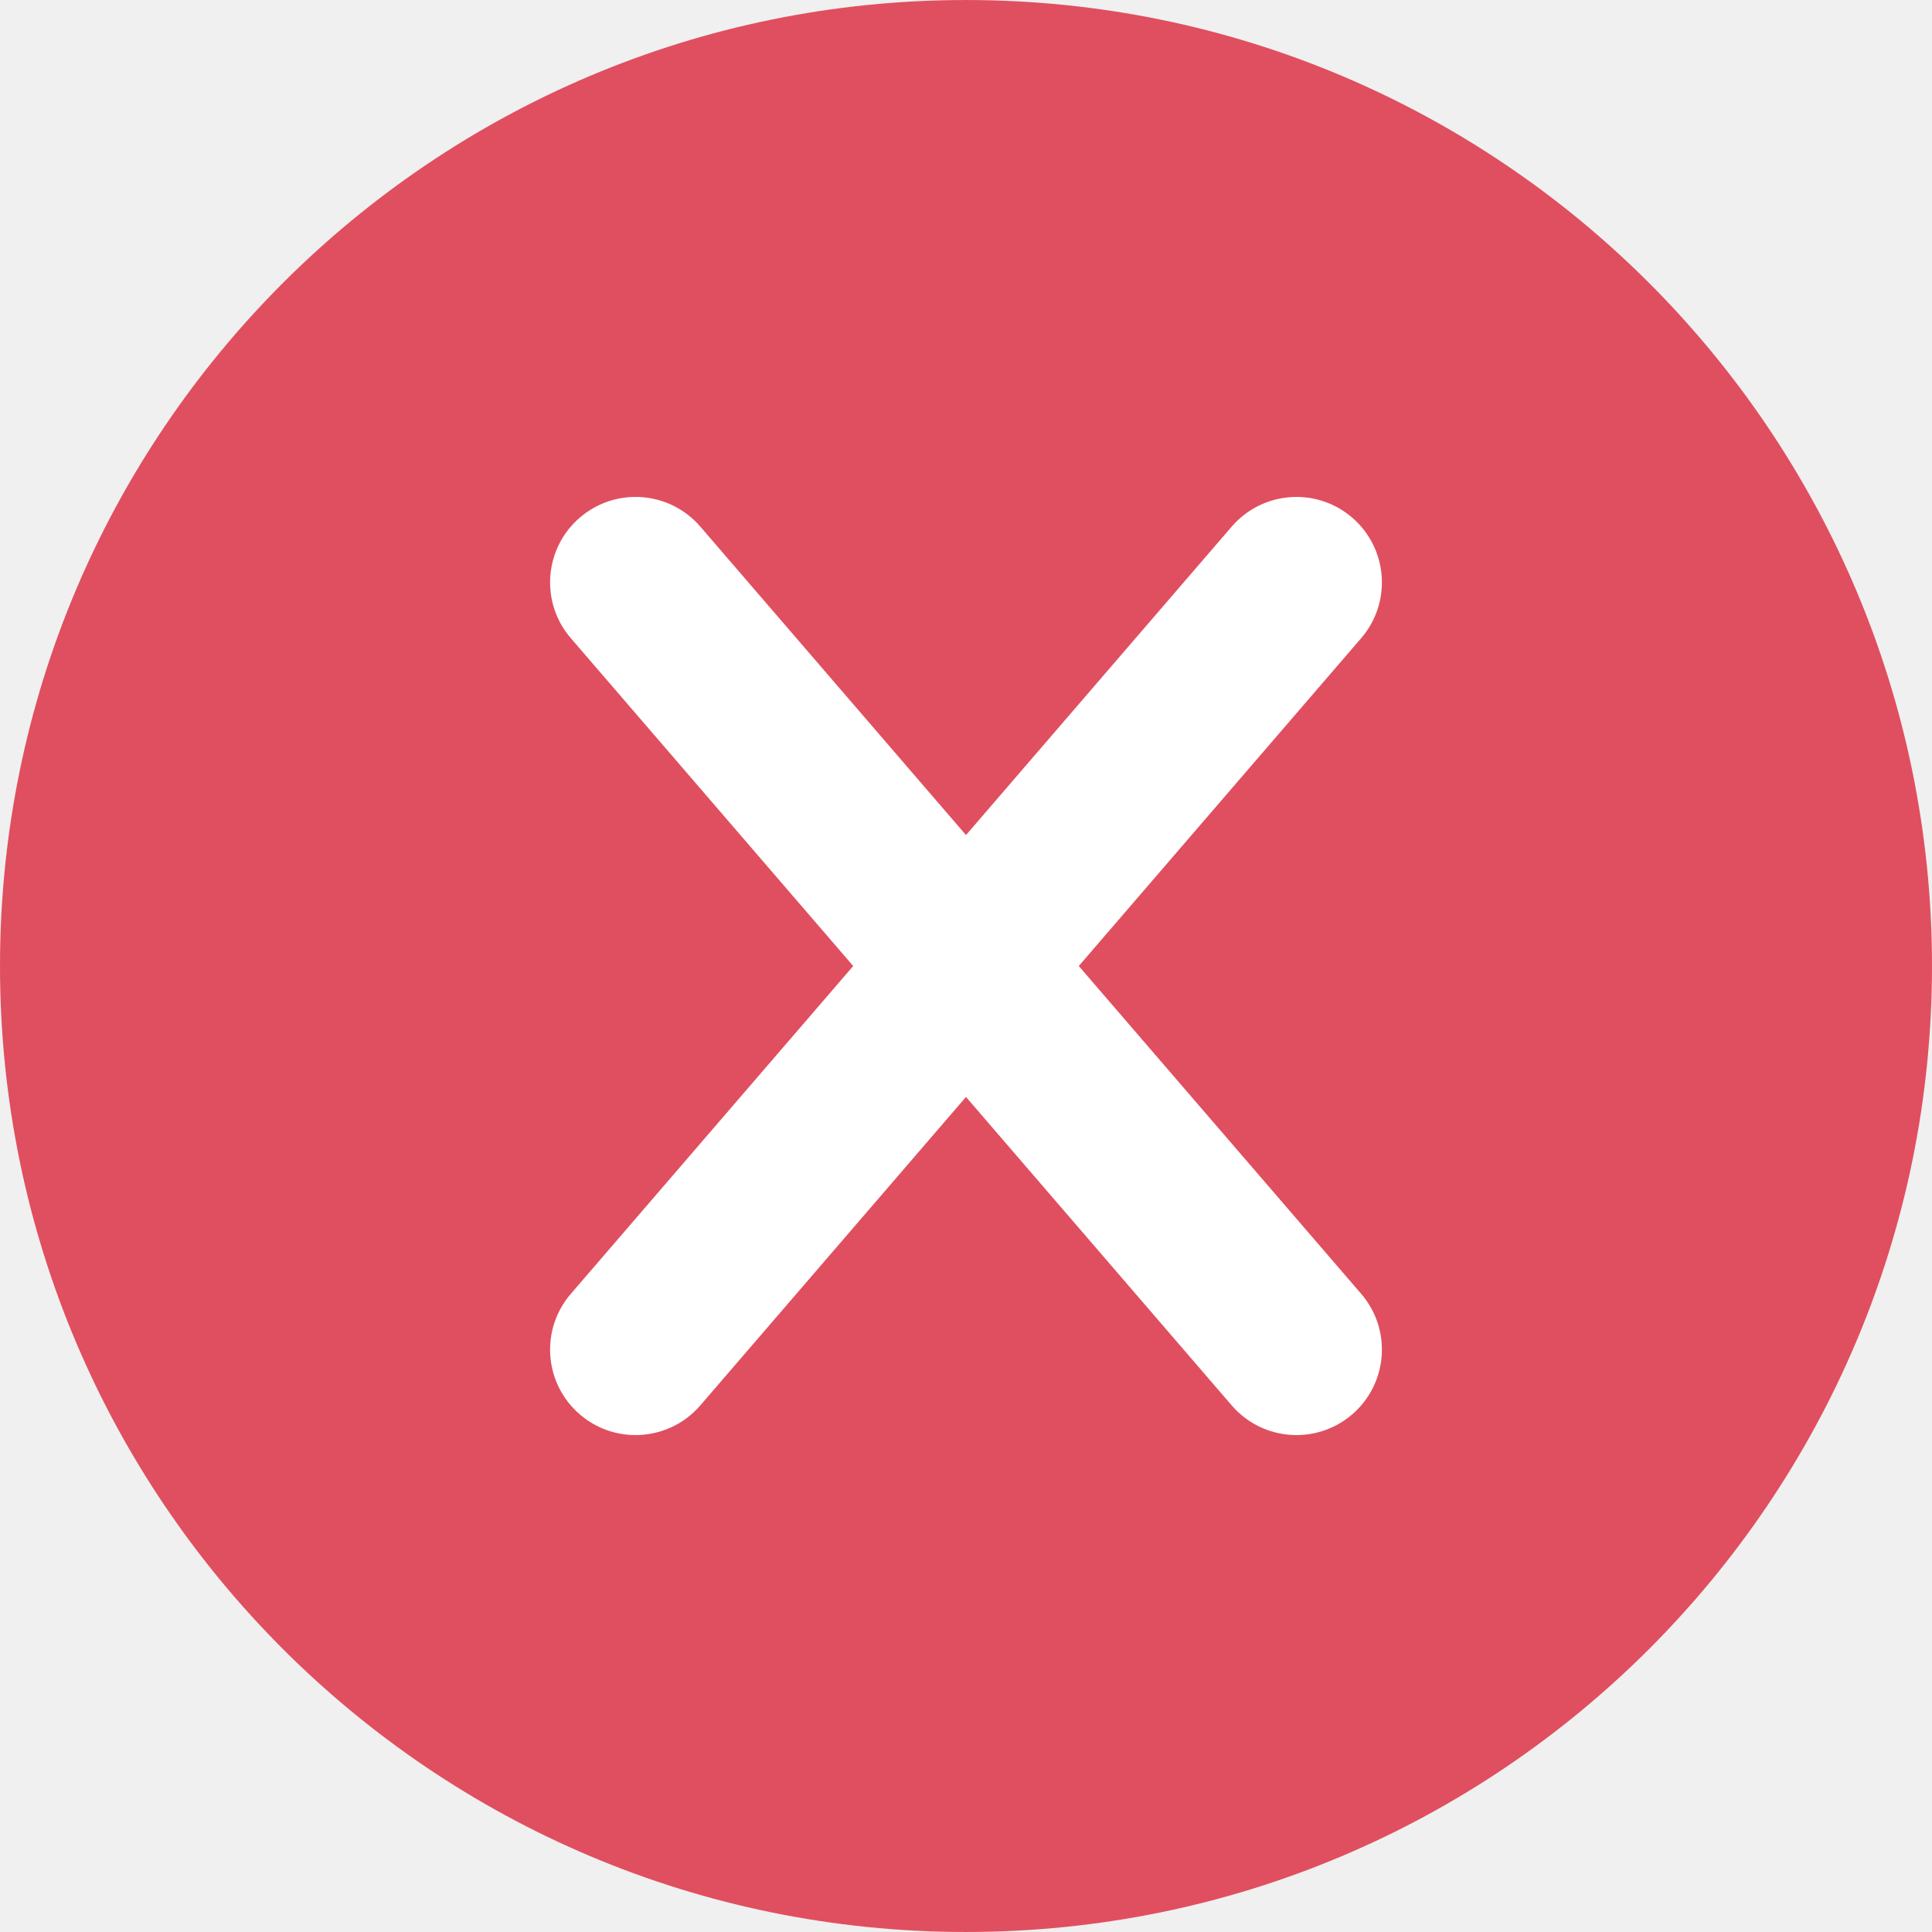
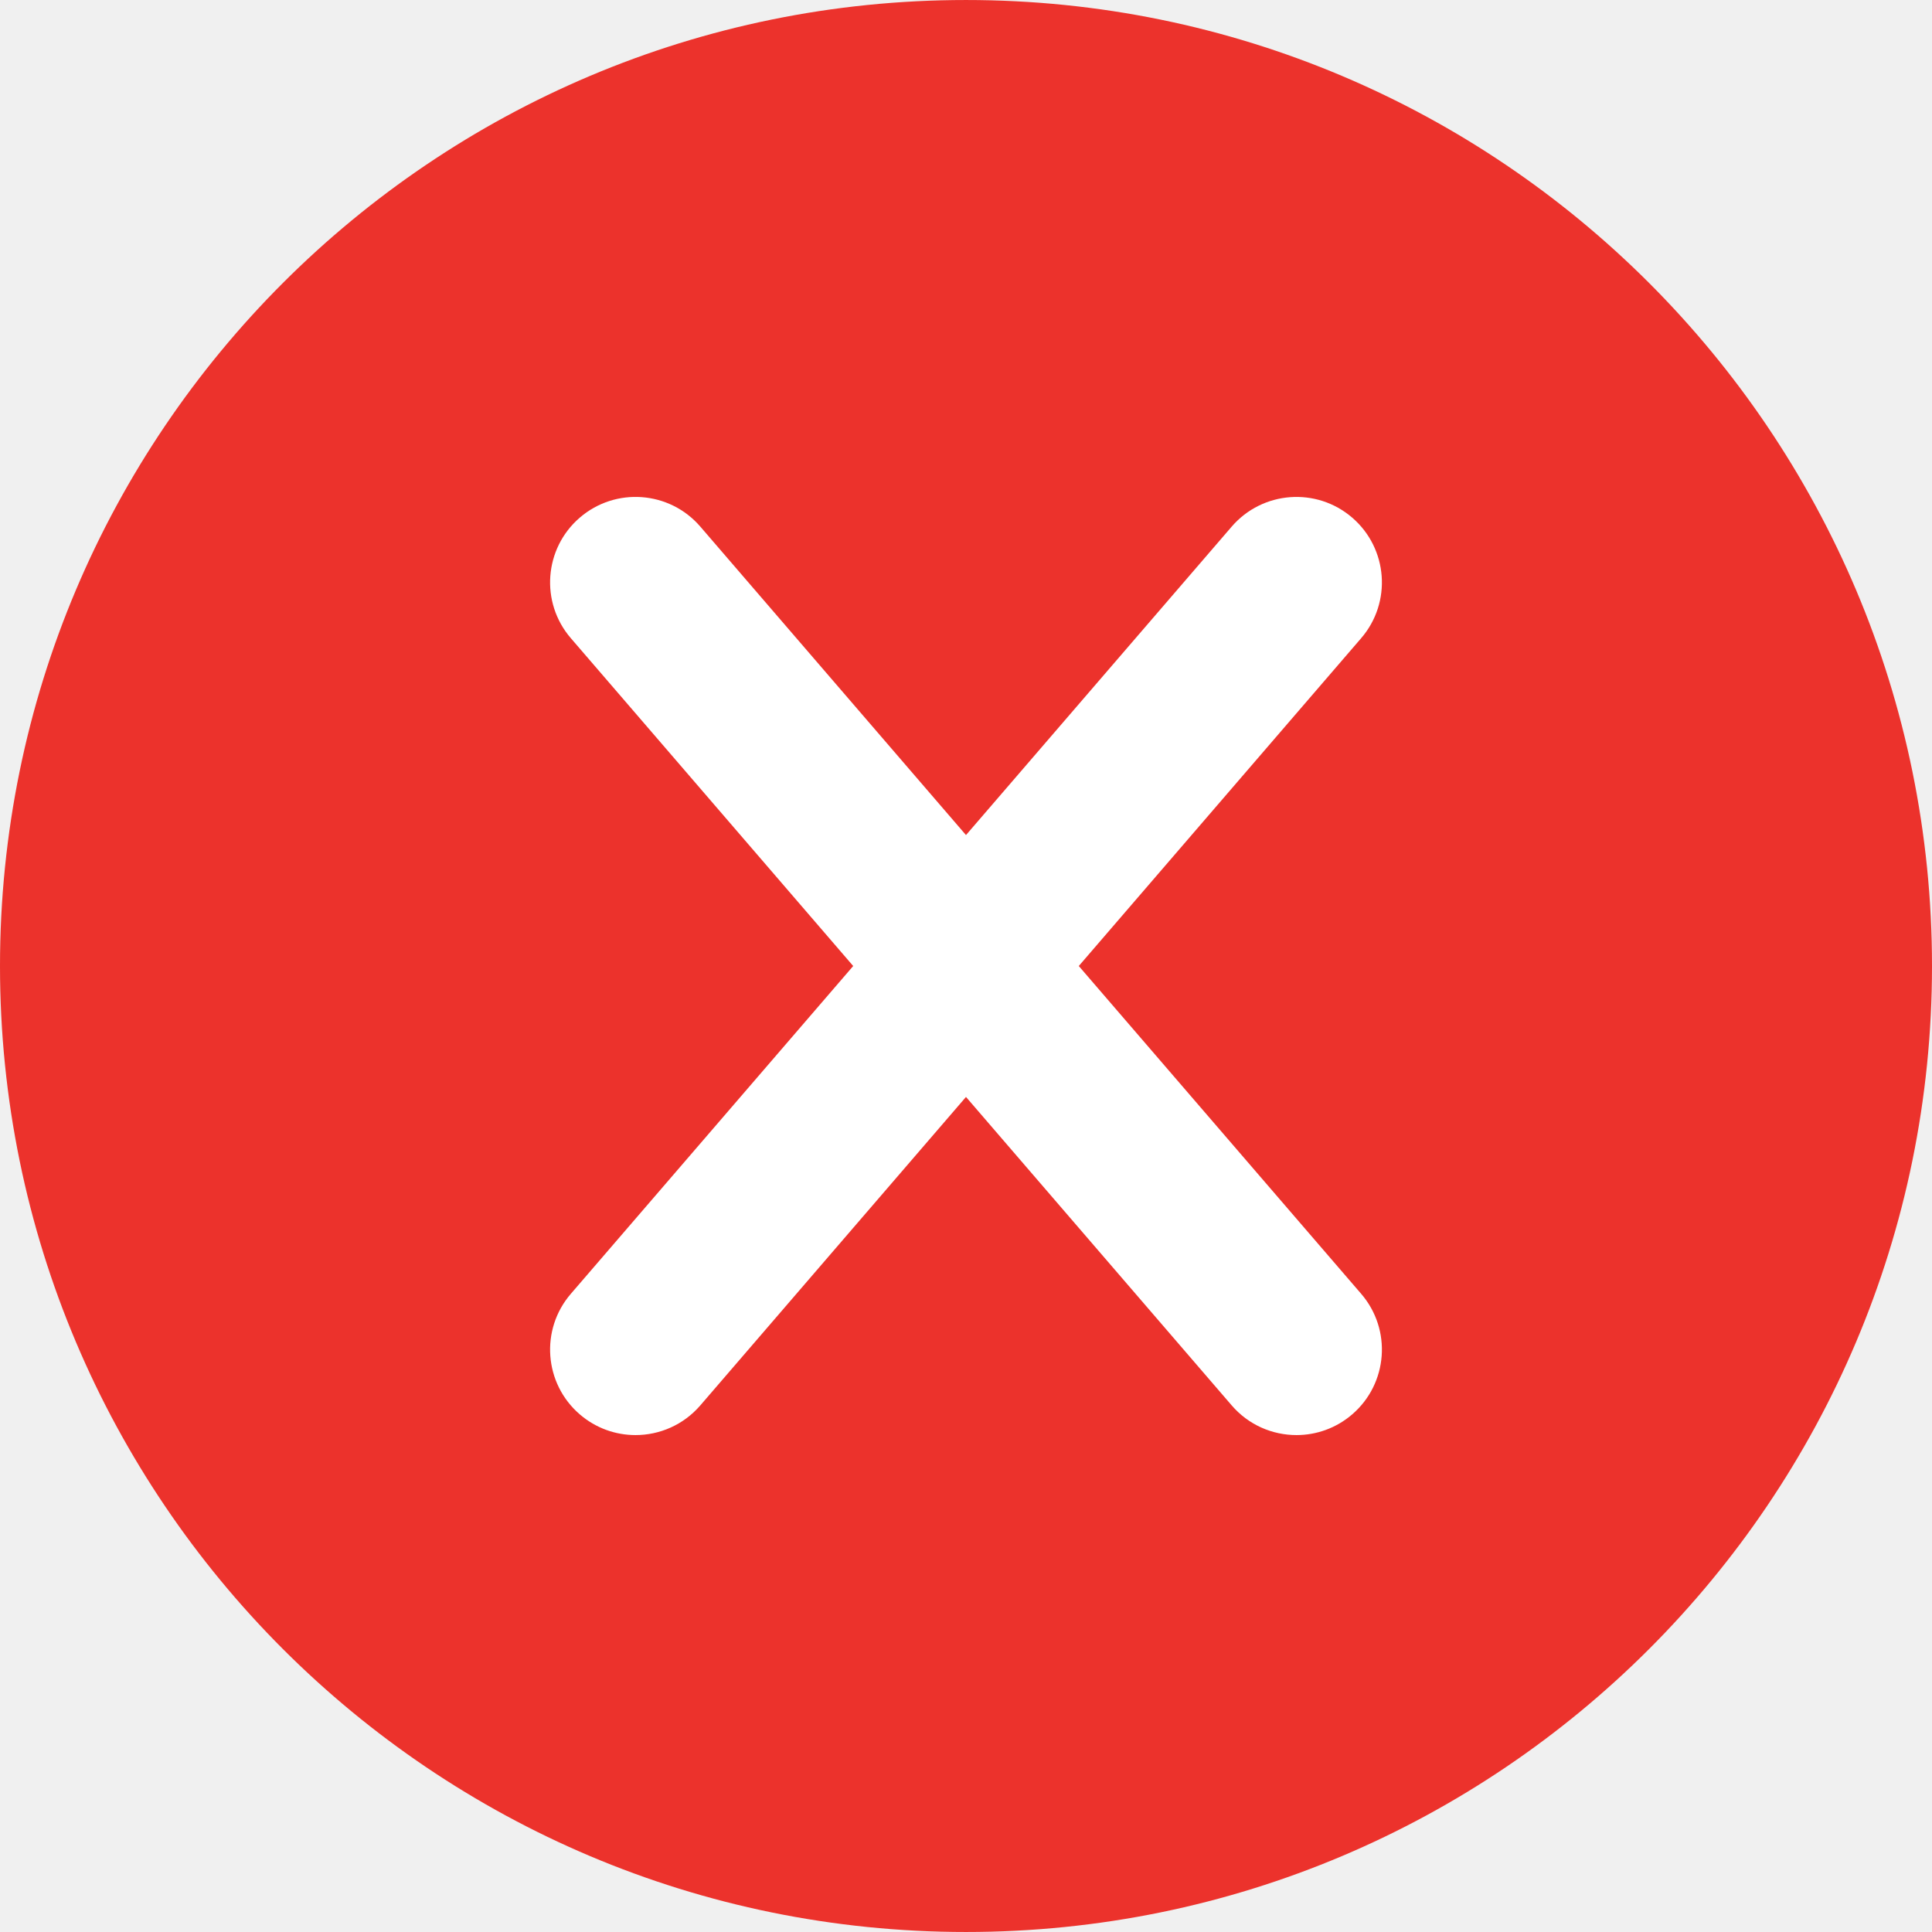
<svg xmlns="http://www.w3.org/2000/svg" viewBox="0 0 496.158 496.158">
-   <path fill="#E04F5F" d="M496.158,248.085c0-137.021-111.07-248.082-248.076-248.082C111.07,0.003,0,111.063,0,248.085  c0,137.002,111.07,248.07,248.082,248.07C385.088,496.155,496.158,385.087,496.158,248.085z" />
-   <path fill="#FFFFFF" d="M277.042,248.082l72.528-84.196c7.91-9.182,6.876-23.041-2.31-30.951  c-9.172-7.904-23.032-6.876-30.947,2.306l-68.236,79.212l-68.229-79.212c-7.91-9.188-21.771-10.216-30.954-2.306  c-9.186,7.91-10.214,21.77-2.304,30.951l72.522,84.196l-72.522,84.192c-7.91,9.182-6.882,23.041,2.304,30.951  c4.143,3.569,9.241,5.318,14.316,5.318c6.161,0,12.294-2.586,16.638-7.624l68.229-79.212l68.236,79.212  c4.338,5.041,10.47,7.624,16.637,7.624c5.069,0,10.168-1.749,14.311-5.318c9.186-7.91,10.22-21.77,2.31-30.951L277.042,248.082z" />
+   <path fill="#ec322c" d="M496.158,248.085c0-137.021-111.07-248.082-248.076-248.082C111.07,0.003,0,111.063,0,248.085  c0,137.002,111.07,248.07,248.082,248.07C385.088,496.155,496.158,385.087,496.158,248.085z" />
+   <path fill="#ffffff" d="M277.042,248.082l72.528-84.196c7.91-9.182,6.876-23.041-2.31-30.951  c-9.172-7.904-23.032-6.876-30.947,2.306l-68.236,79.212l-68.229-79.212c-7.91-9.188-21.771-10.216-30.954-2.306  c-9.186,7.91-10.214,21.77-2.304,30.951l72.522,84.196l-72.522,84.192c-7.91,9.182-6.882,23.041,2.304,30.951  c4.143,3.569,9.241,5.318,14.316,5.318c6.161,0,12.294-2.586,16.638-7.624l68.229-79.212l68.236,79.212  c4.338,5.041,10.47,7.624,16.637,7.624c5.069,0,10.168-1.749,14.311-5.318c9.186-7.91,10.22-21.77,2.31-30.951L277.042,248.082z" />
</svg>
